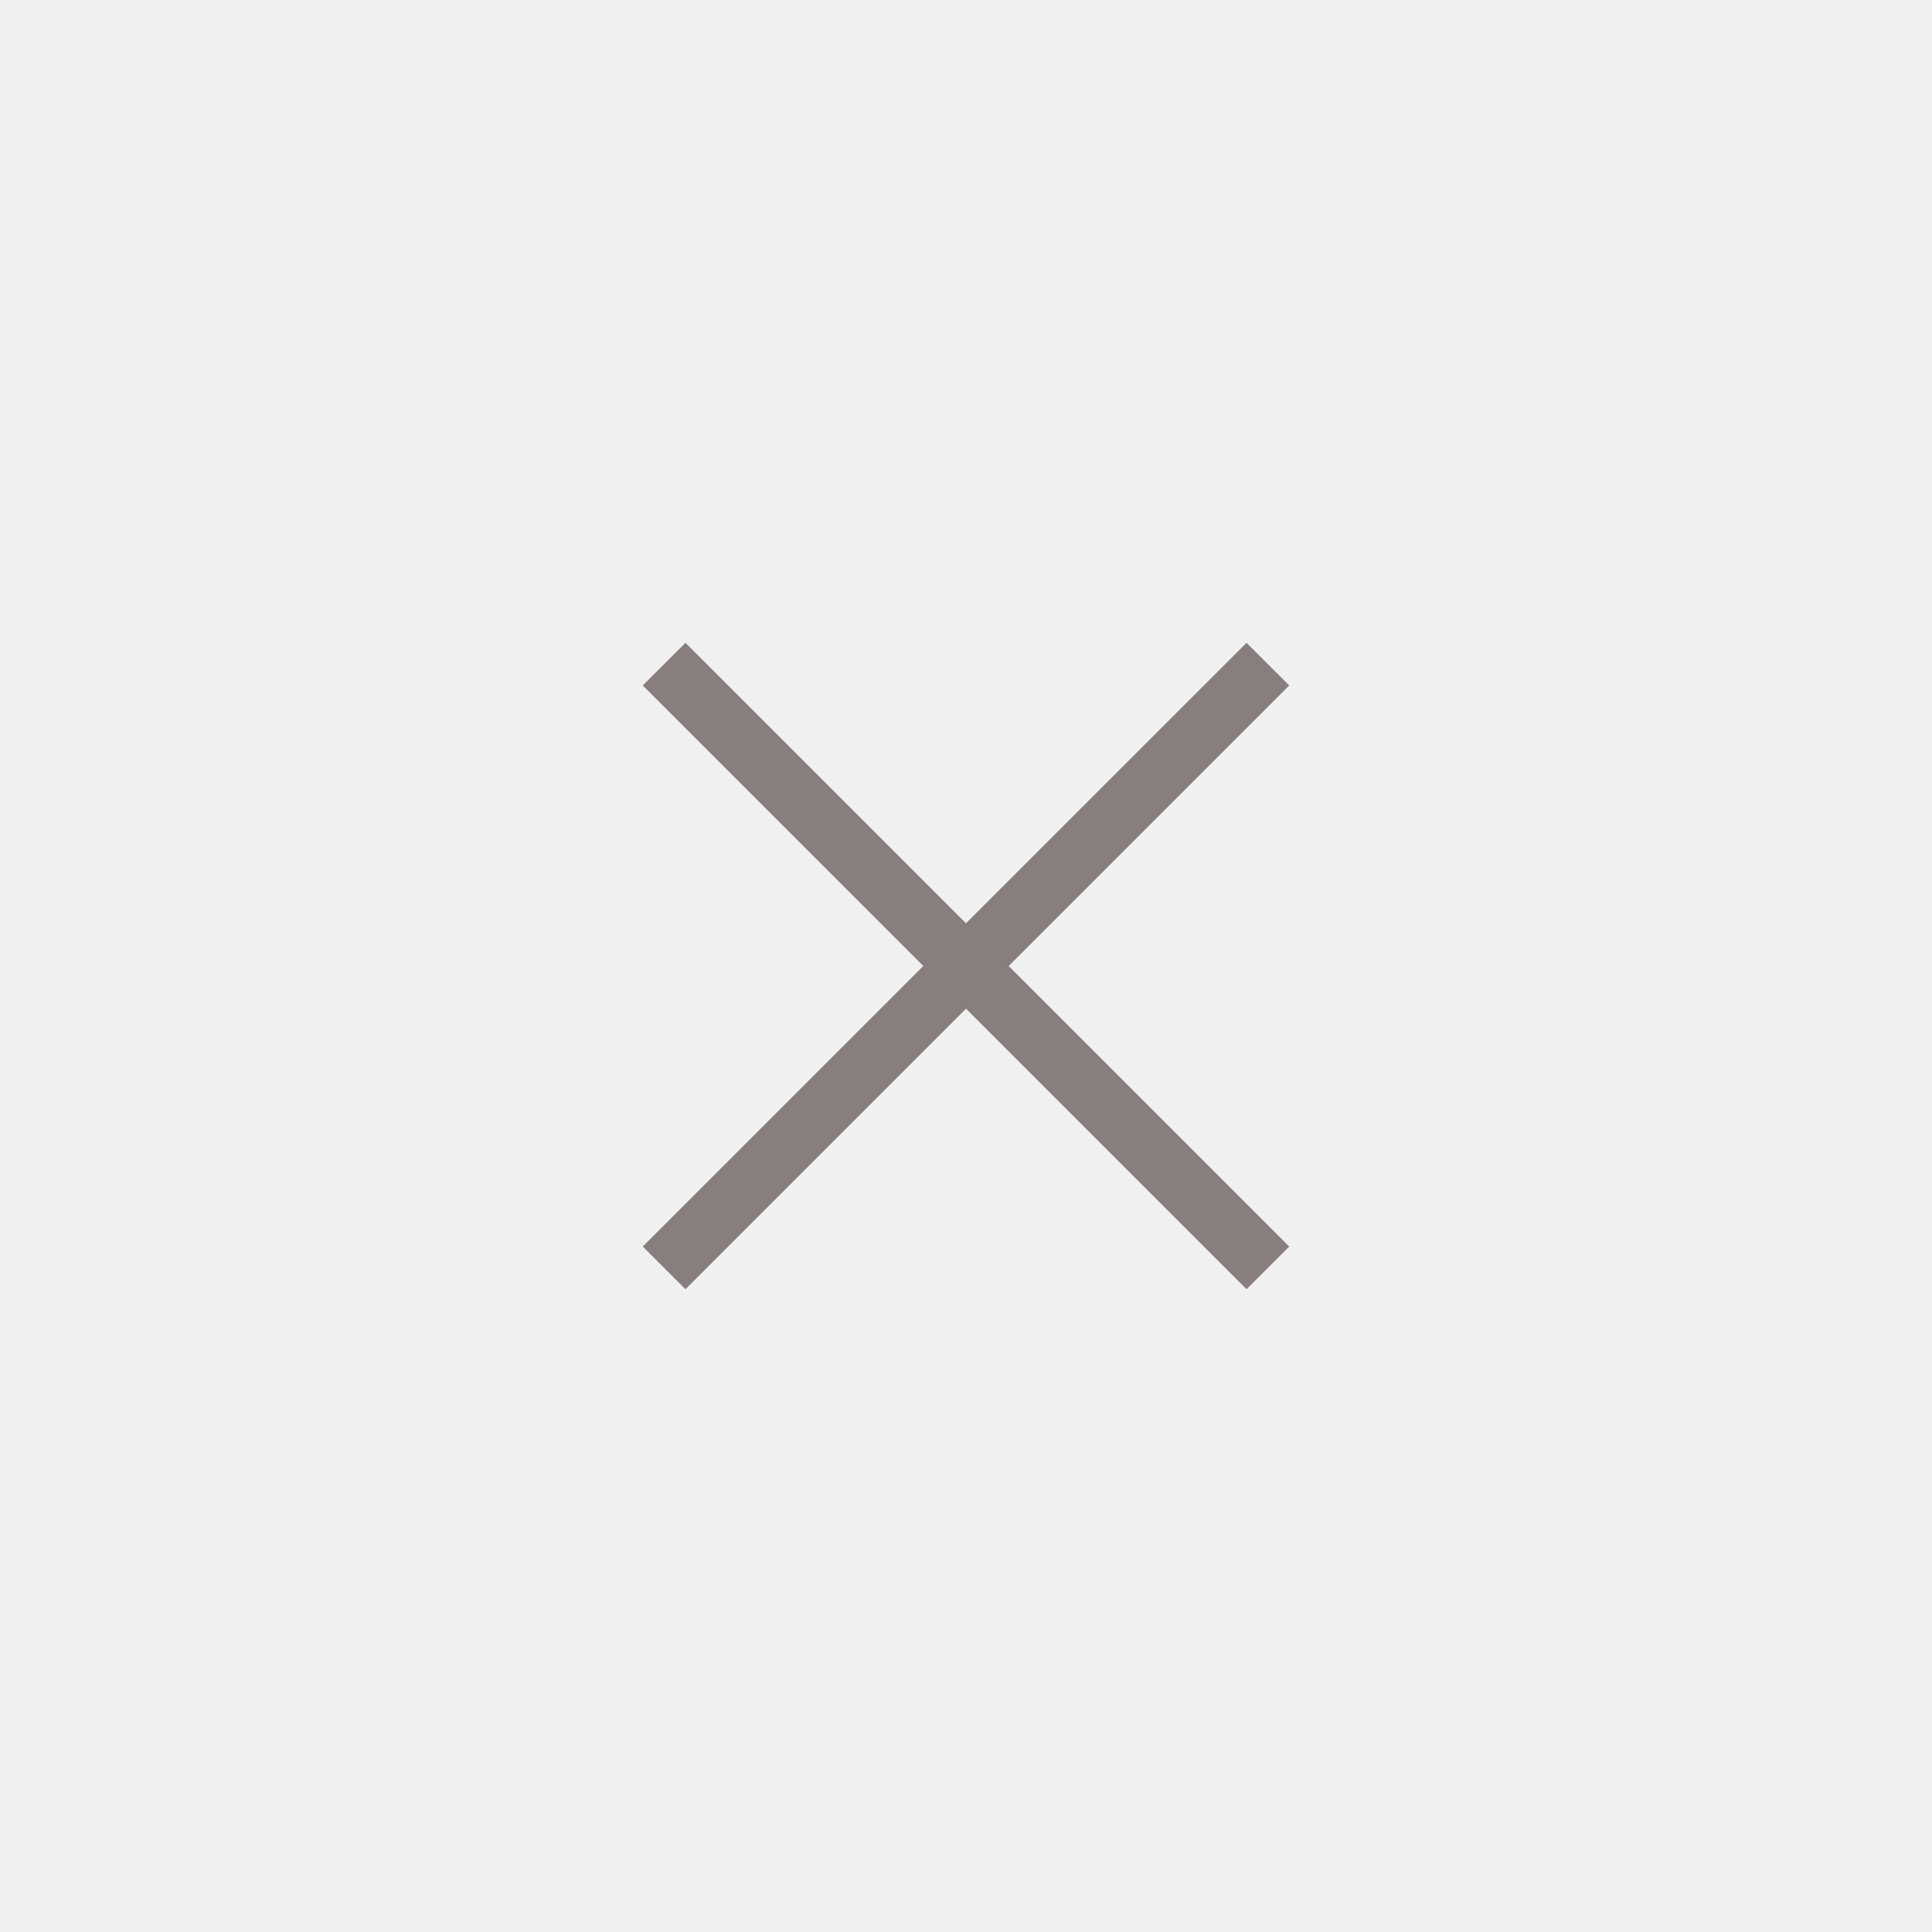
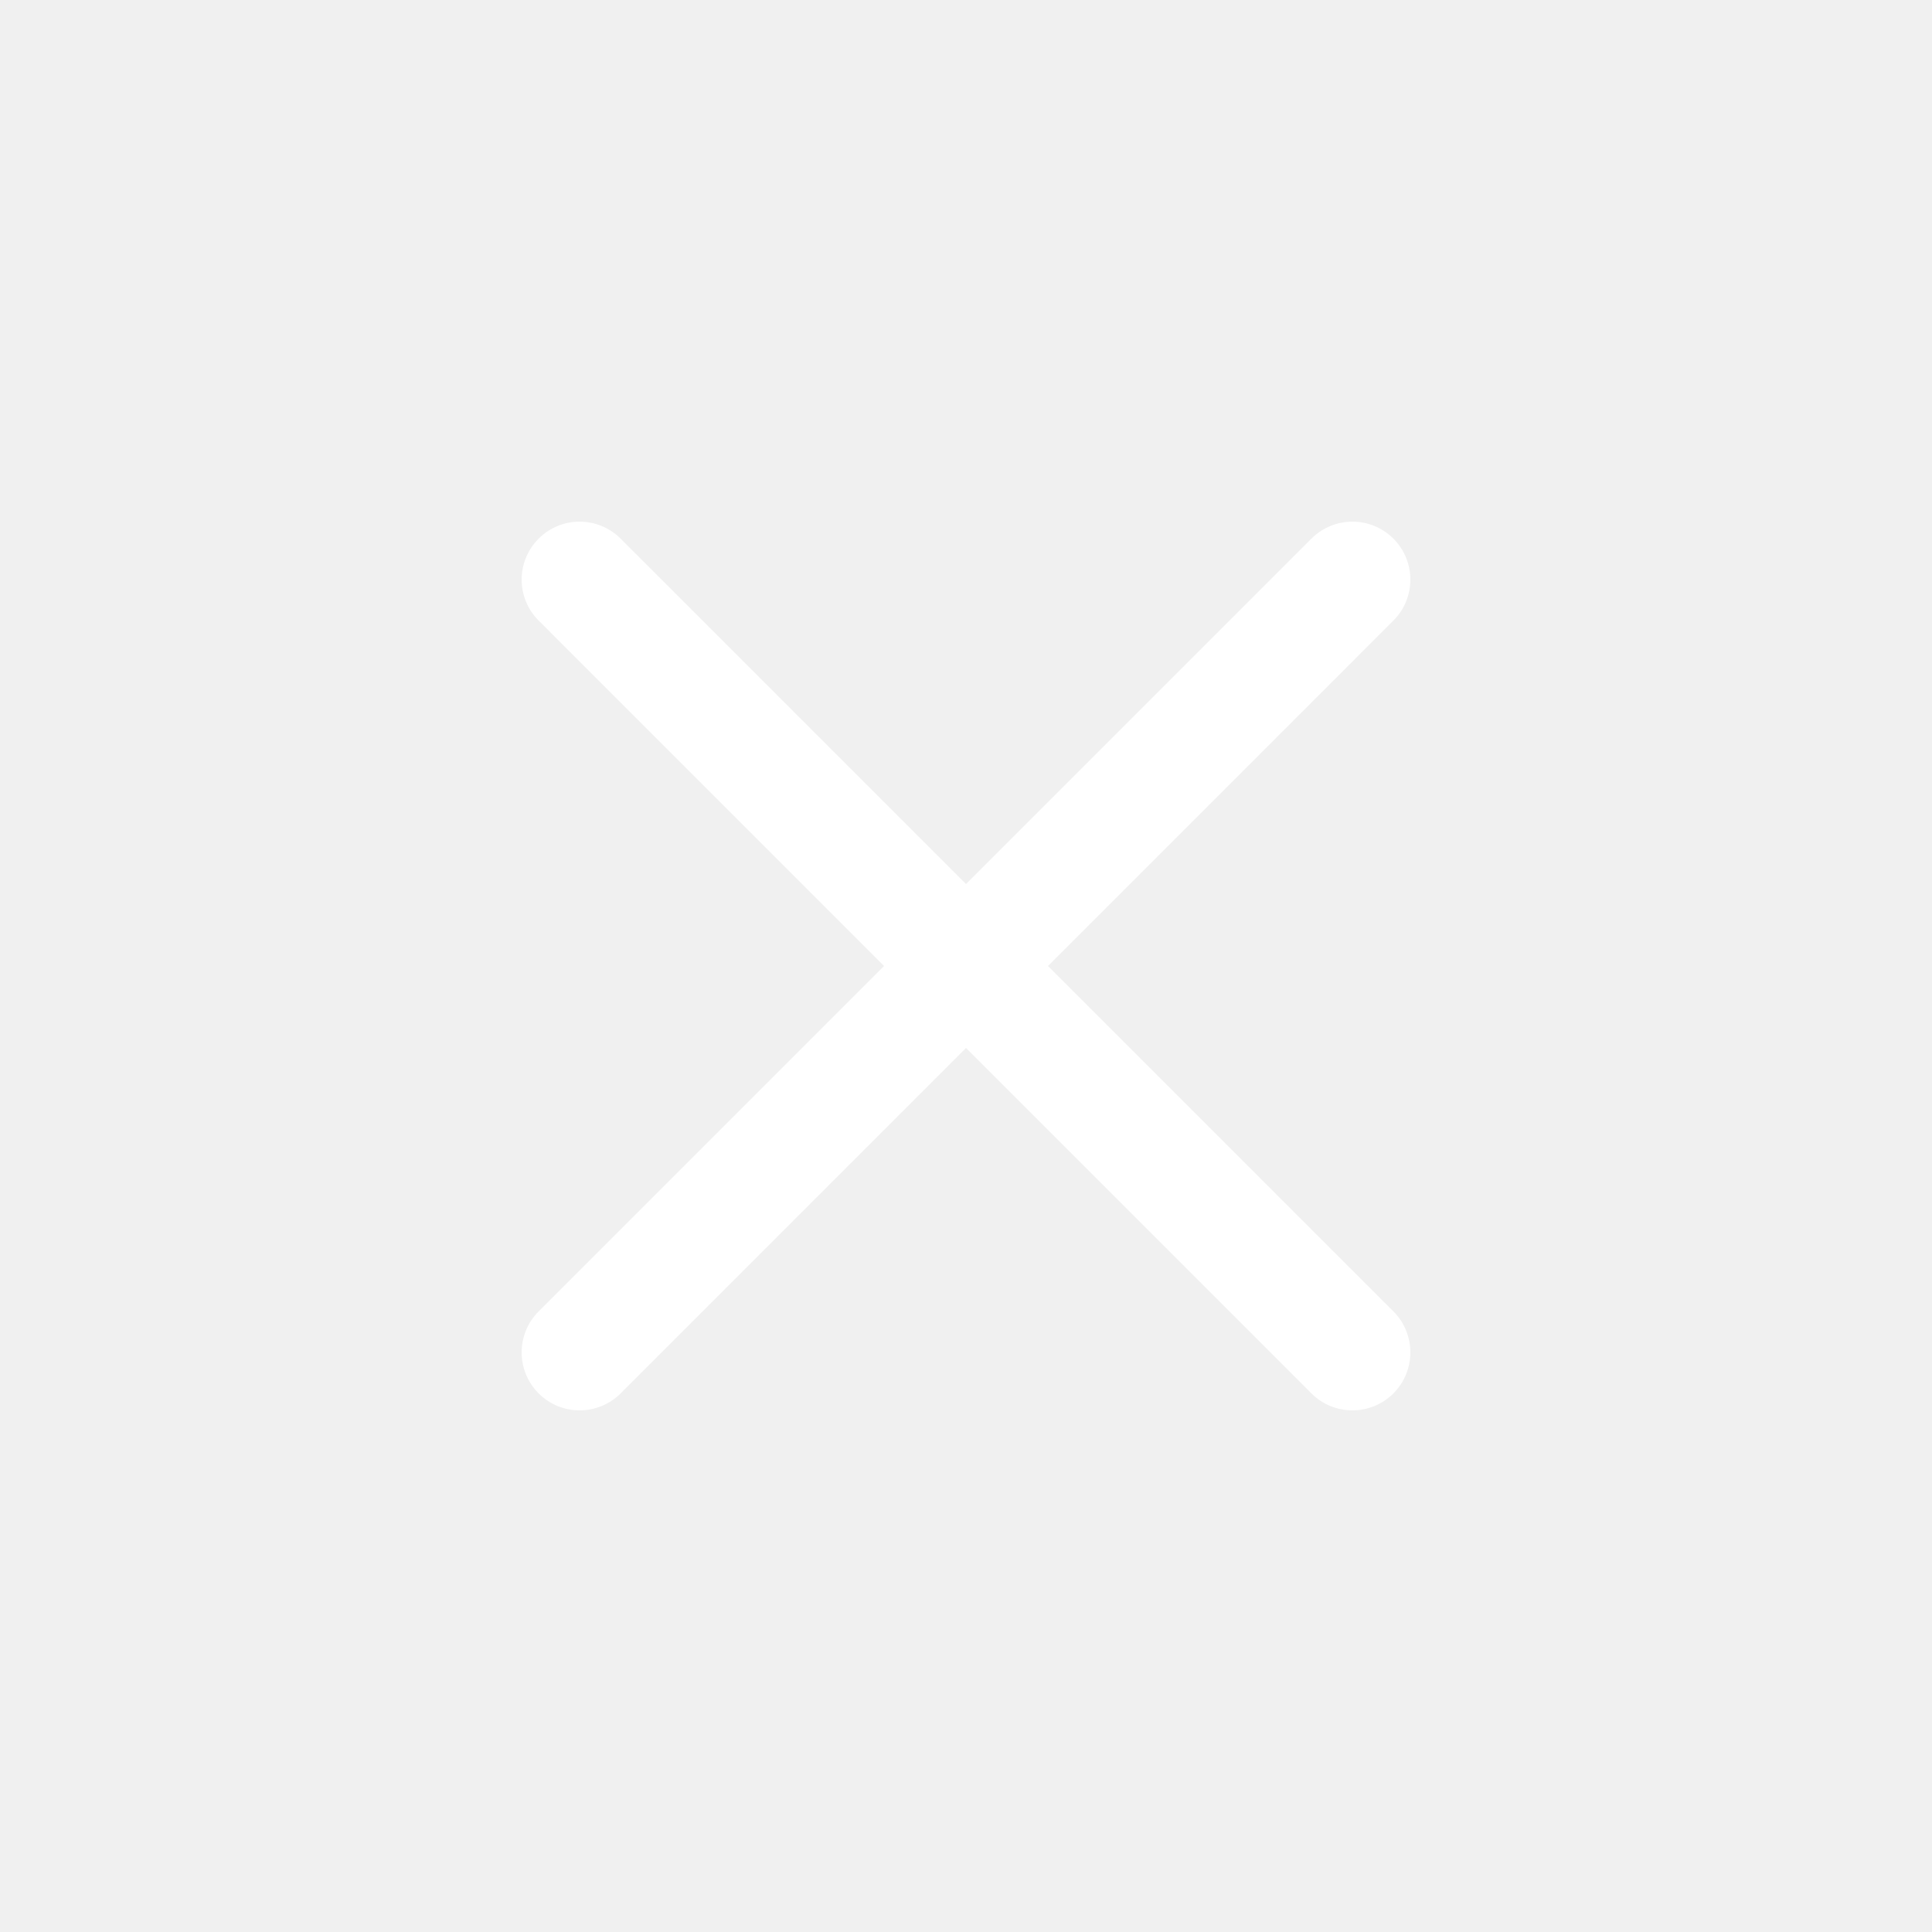
- <svg xmlns="http://www.w3.org/2000/svg" width="39" height="39" viewBox="0 0 39 39" fill="none">
-   <path fill-rule="evenodd" clip-rule="evenodd" d="M19.5 18.638L25.163 12.976L26.025 13.837L20.362 19.5L26.025 25.163L25.163 26.025L19.5 20.362L13.837 26.025L12.975 25.163L18.638 19.5L12.975 13.837L13.837 12.976L19.5 18.638Z" fill="#887E7E" />
+ <svg xmlns="http://www.w3.org/2000/svg" width="40" height="40" viewBox="0 0 40 40" fill="none">
+   <path d="M11.152 27.151C10.683 27.62 10.683 28.38 11.152 28.849C11.62 29.317 12.38 29.317 12.849 28.849L11.152 27.151ZM20.849 20.849C21.317 20.38 21.317 19.62 20.849 19.151C20.38 18.683 19.62 18.683 19.152 19.151L20.849 20.849ZM19.152 19.151C18.683 19.62 18.683 20.38 19.152 20.849C19.62 21.317 20.38 21.317 20.849 20.849L19.152 19.151ZM28.849 12.848C29.317 12.38 29.317 11.62 28.849 11.152C28.38 10.683 27.62 10.683 27.152 11.152L28.849 12.848ZM20.849 19.151C20.38 18.683 19.62 18.683 19.152 19.151C18.683 19.62 18.683 20.38 19.152 20.849L20.849 19.151ZM27.152 28.849C27.62 29.317 28.38 29.317 28.849 28.849C29.317 28.38 29.317 27.62 28.849 27.151L27.152 28.849ZM19.152 20.849C19.62 21.317 20.38 21.317 20.849 20.849C21.317 20.38 21.317 19.62 20.849 19.151L19.152 20.849ZM12.849 11.152C12.38 10.683 11.62 10.683 11.152 11.152C10.683 11.62 10.683 12.38 11.152 12.848L12.849 11.152ZM12.849 28.849L20.849 20.849L19.152 19.151L11.152 27.151L12.849 28.849ZM20.849 20.849L28.849 12.848L27.152 11.152L19.152 19.151L20.849 20.849ZM19.152 20.849L27.152 28.849L28.849 27.151L20.849 19.151L19.152 20.849ZM20.849 19.151L12.849 11.152L11.152 12.848L19.152 20.849L20.849 19.151Z" fill="white" />
</svg>
